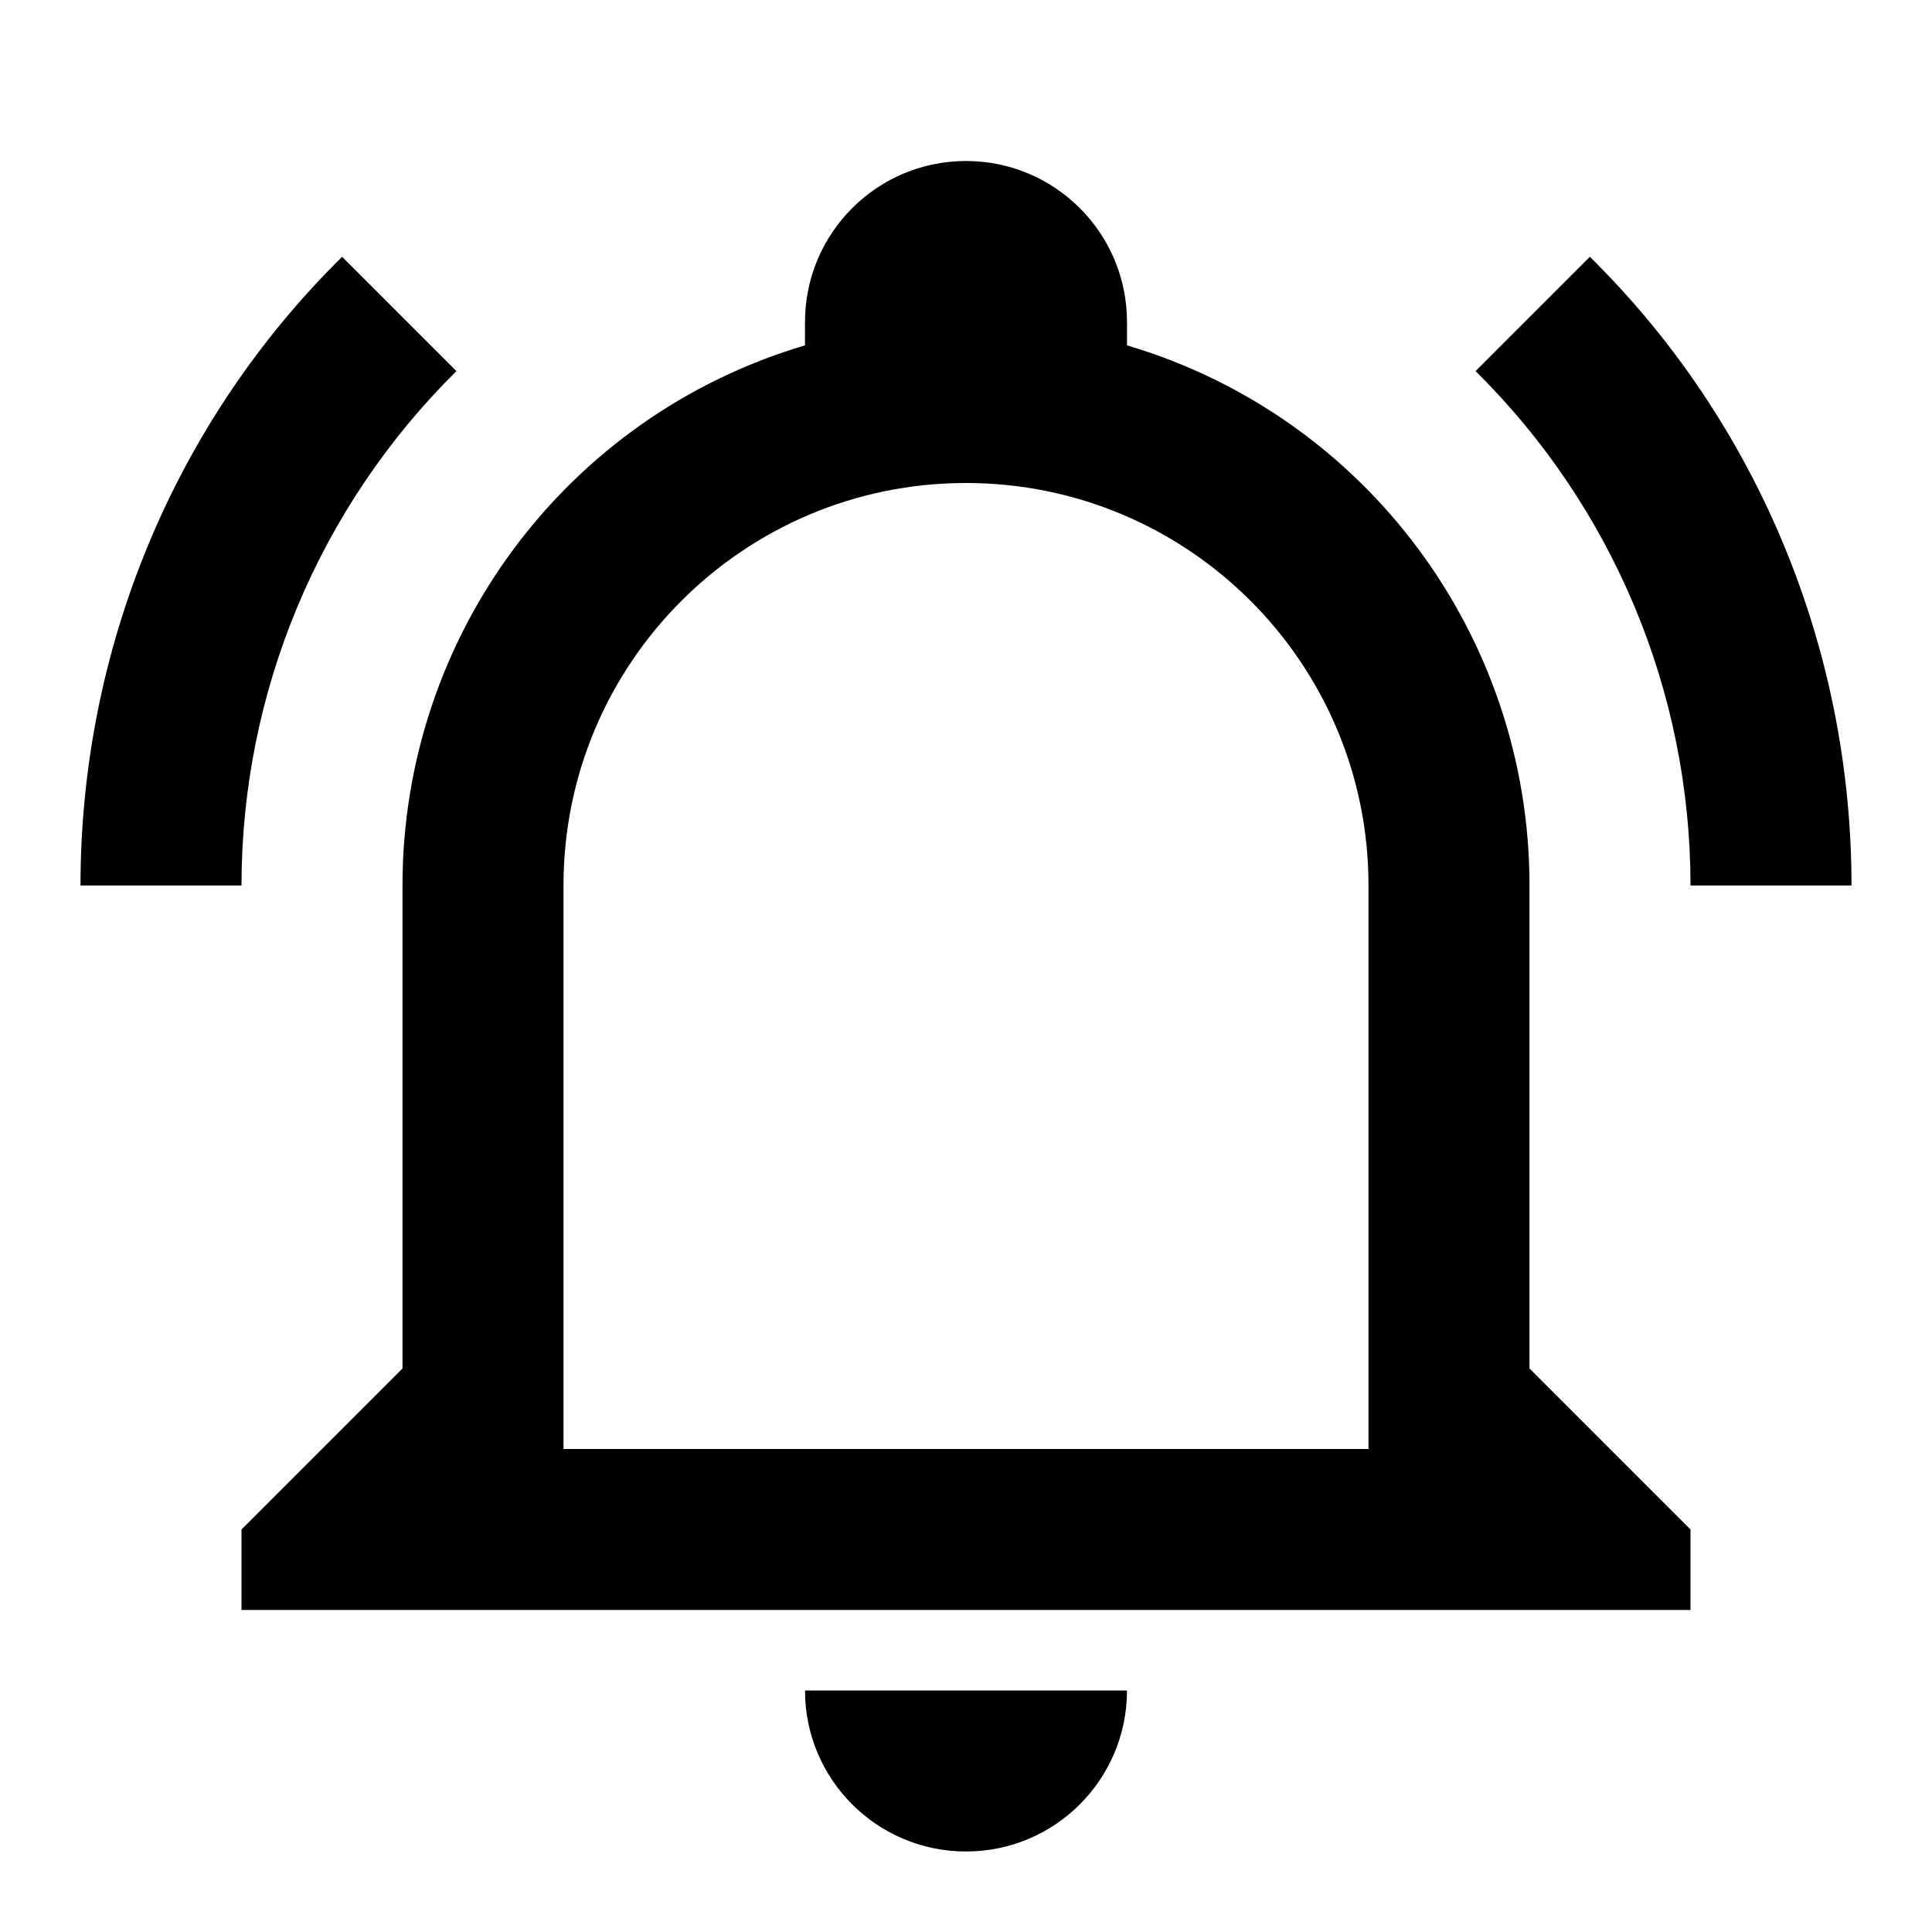
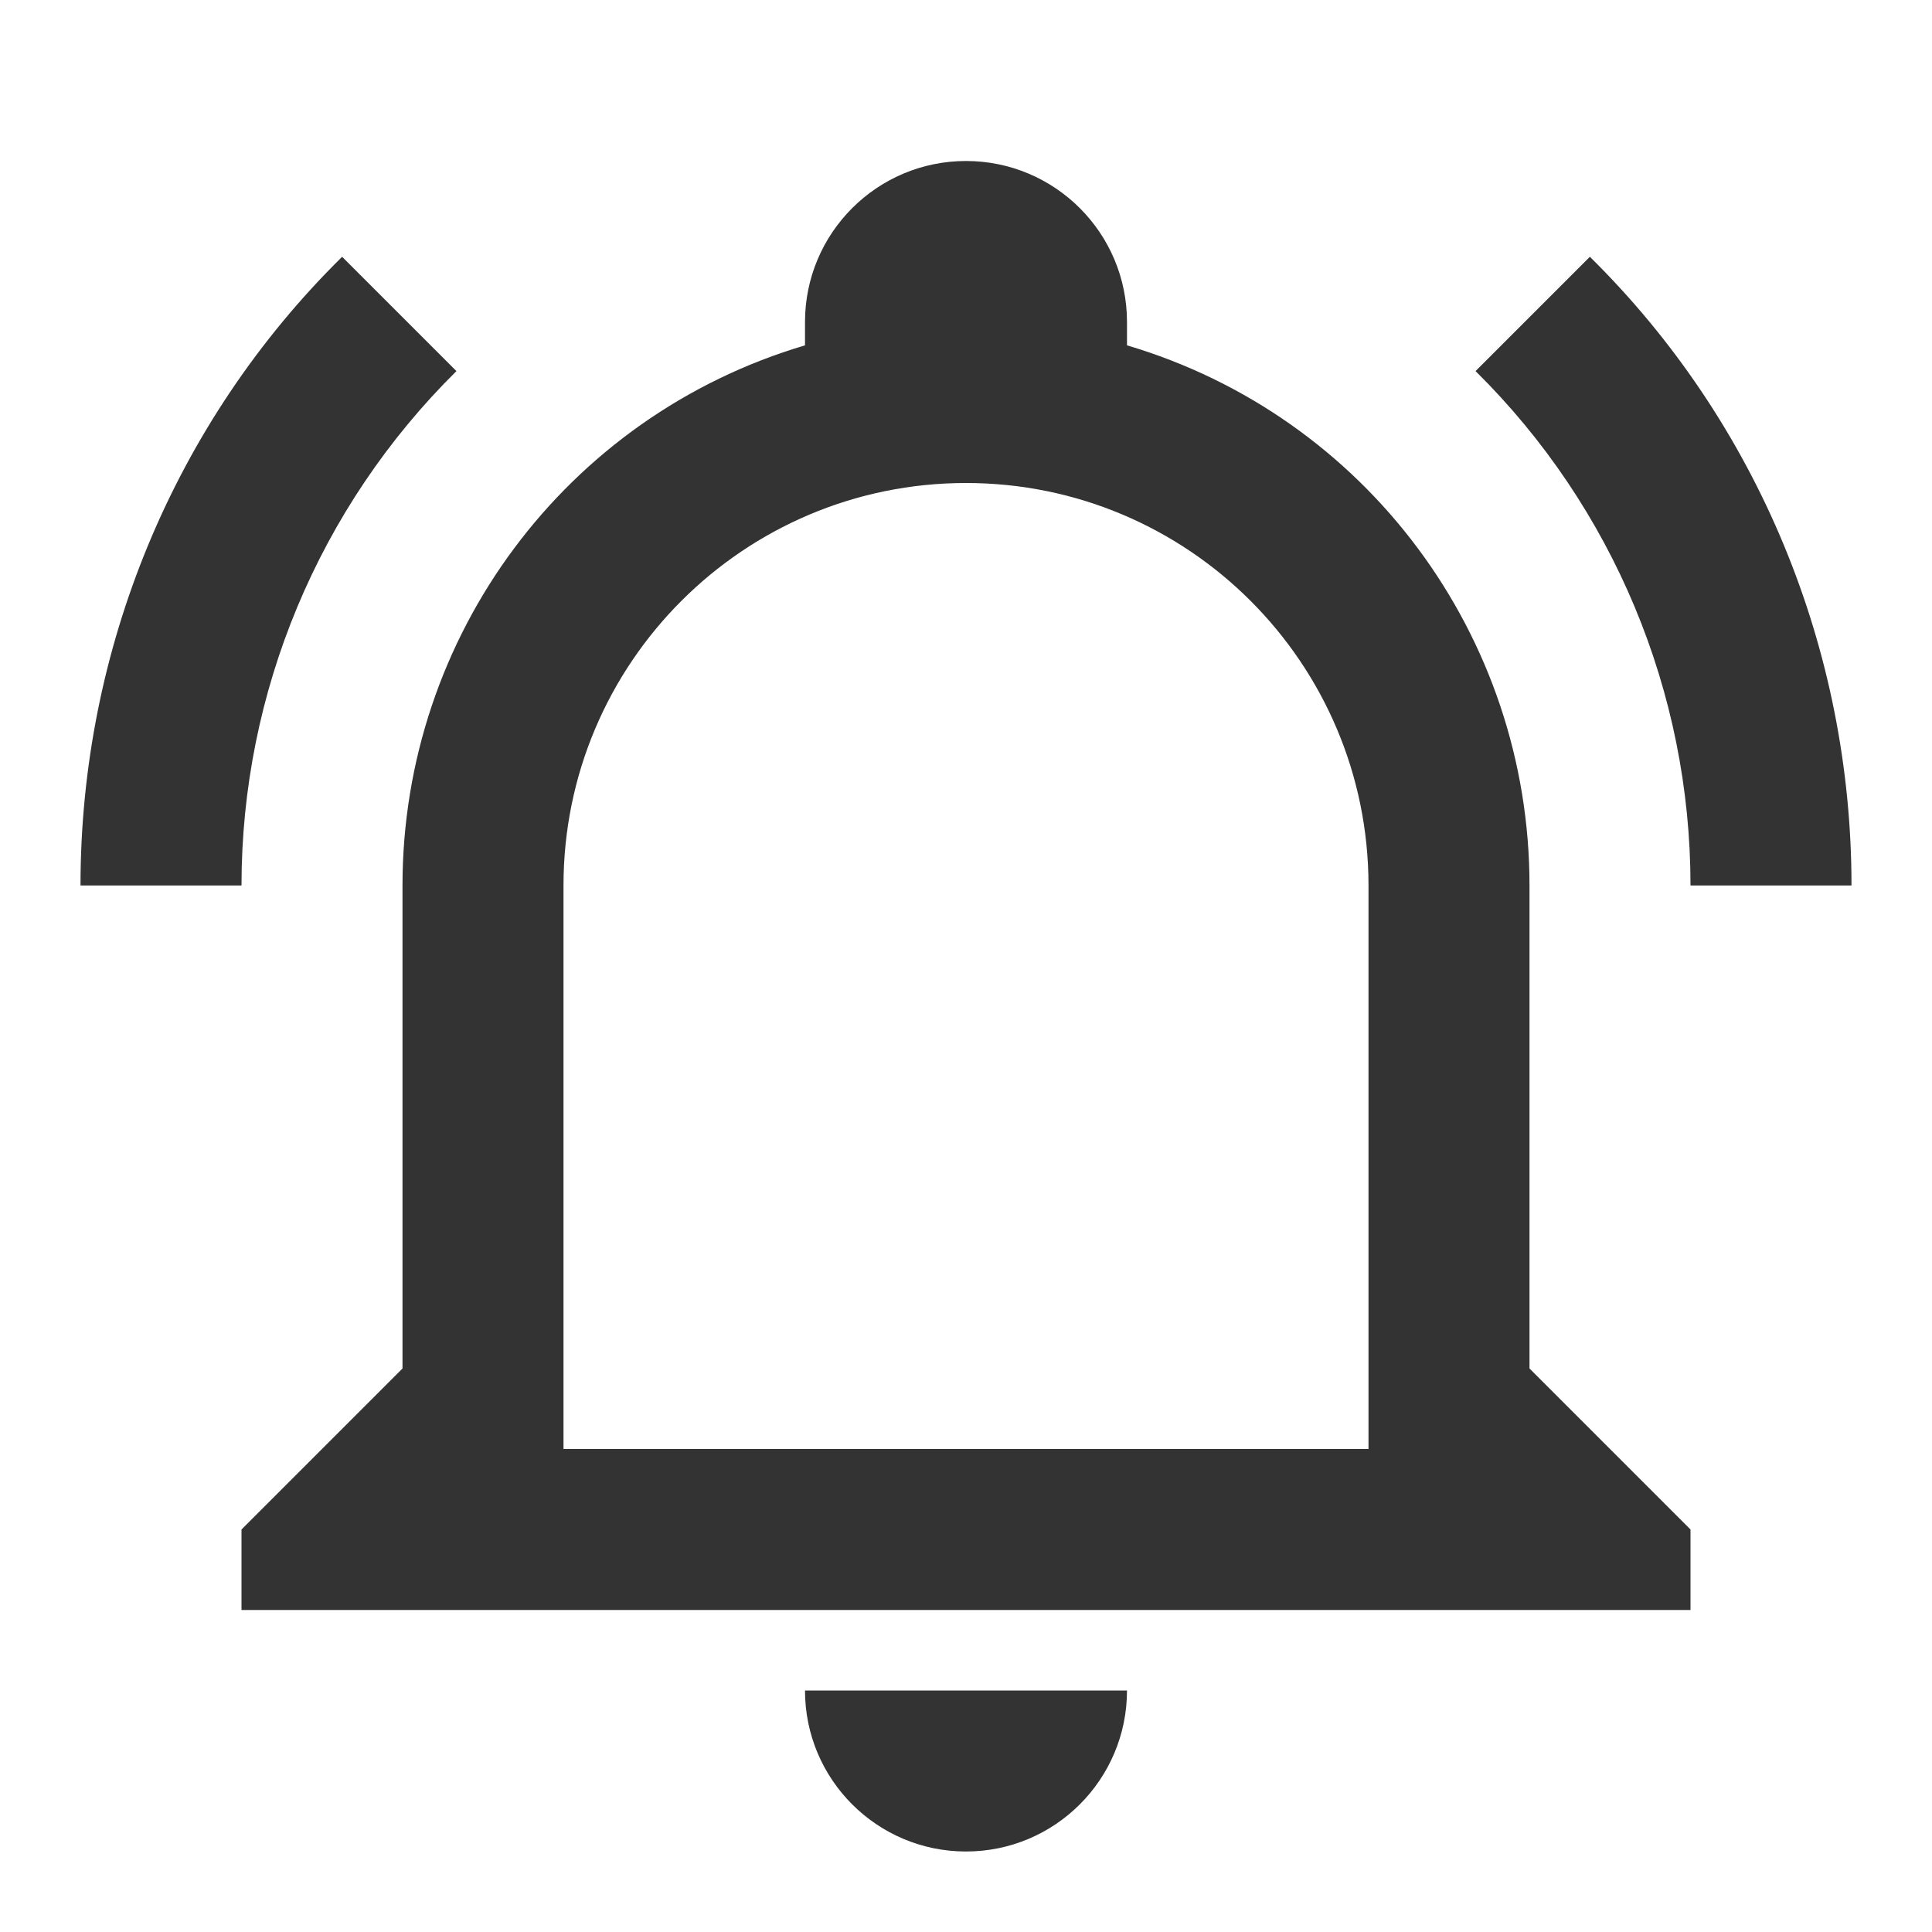
<svg xmlns="http://www.w3.org/2000/svg" viewBox="0 0 24 24">
-   <path d="M10,21H14A2,2 0 0,1 12,23A2,2 0 0,1 10,21M21,19V20H3V19L5,17V11C5,7.9 7.03,5.17 10,4.29C10,4.19 10,4.1 10,4A2,2 0 0,1 12,2A2,2 0 0,1 14,4C14,4.1 14,4.19 14,4.29C16.97,5.17 19,7.9 19,11V17L21,19M17,11A5,5 0 0,0 12,6A5,5 0 0,0 7,11V18H17V11M19.75,3.19L18.33,4.61C20.04,6.3 21,8.6 21,11H23C23,8.07 21.84,5.25 19.75,3.19M1,11H3C3,8.6 3.96,6.3 5.67,4.61L4.25,3.19C2.16,5.25 1,8.07 1,11Z" />
+   <path d="M10,21H14A2,2 0 0,1 12,23A2,2 0 0,1 10,21M21,19V20H3V19L5,17V11C5,7.9 7.03,5.17 10,4.29C10,4.19 10,4.1 10,4A2,2 0 0,1 12,2A2,2 0 0,1 14,4C14,4.1 14,4.19 14,4.29C16.97,5.17 19,7.9 19,11V17L21,19M17,11A5,5 0 0,0 12,6A5,5 0 0,0 7,11V18H17V11M19.75,3.19L18.33,4.61C20.04,6.3 21,8.6 21,11H23C23,8.07 21.84,5.25 19.75,3.19M1,11H3C3,8.6 3.96,6.3 5.67,4.61L4.25,3.19C2.16,5.25 1,8.07 1,11Z" fill="#333" />
</svg>
